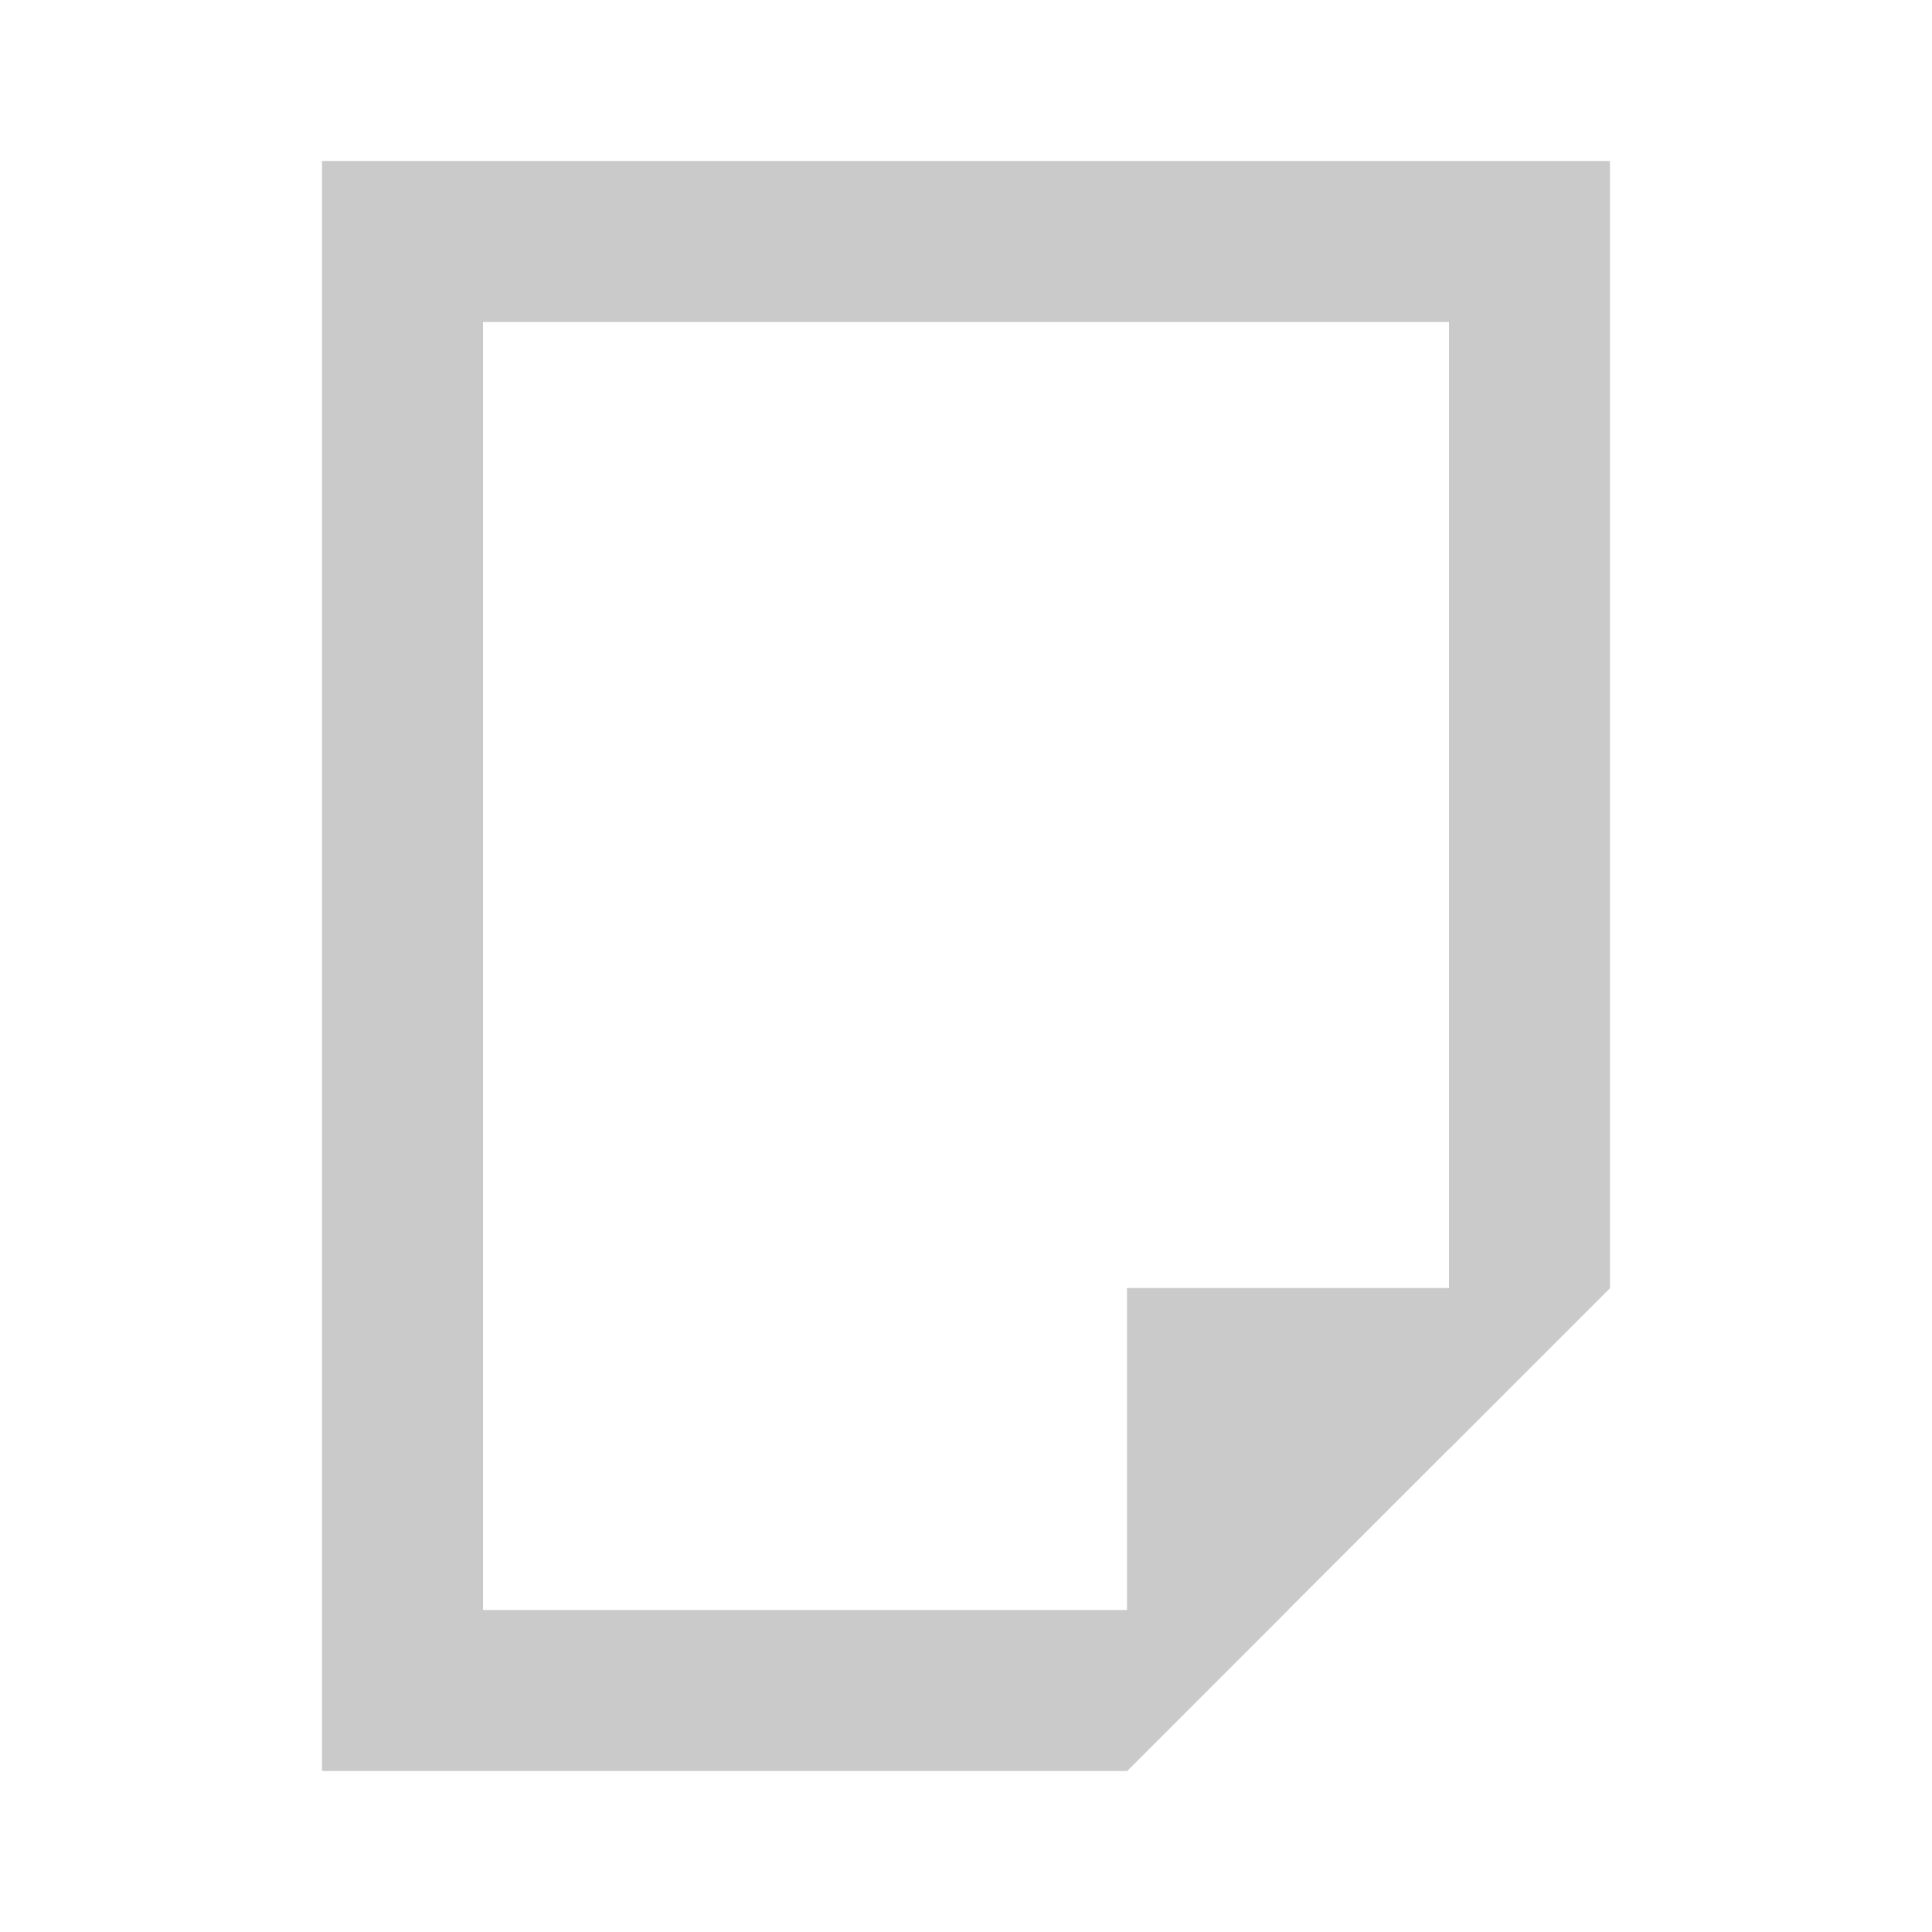
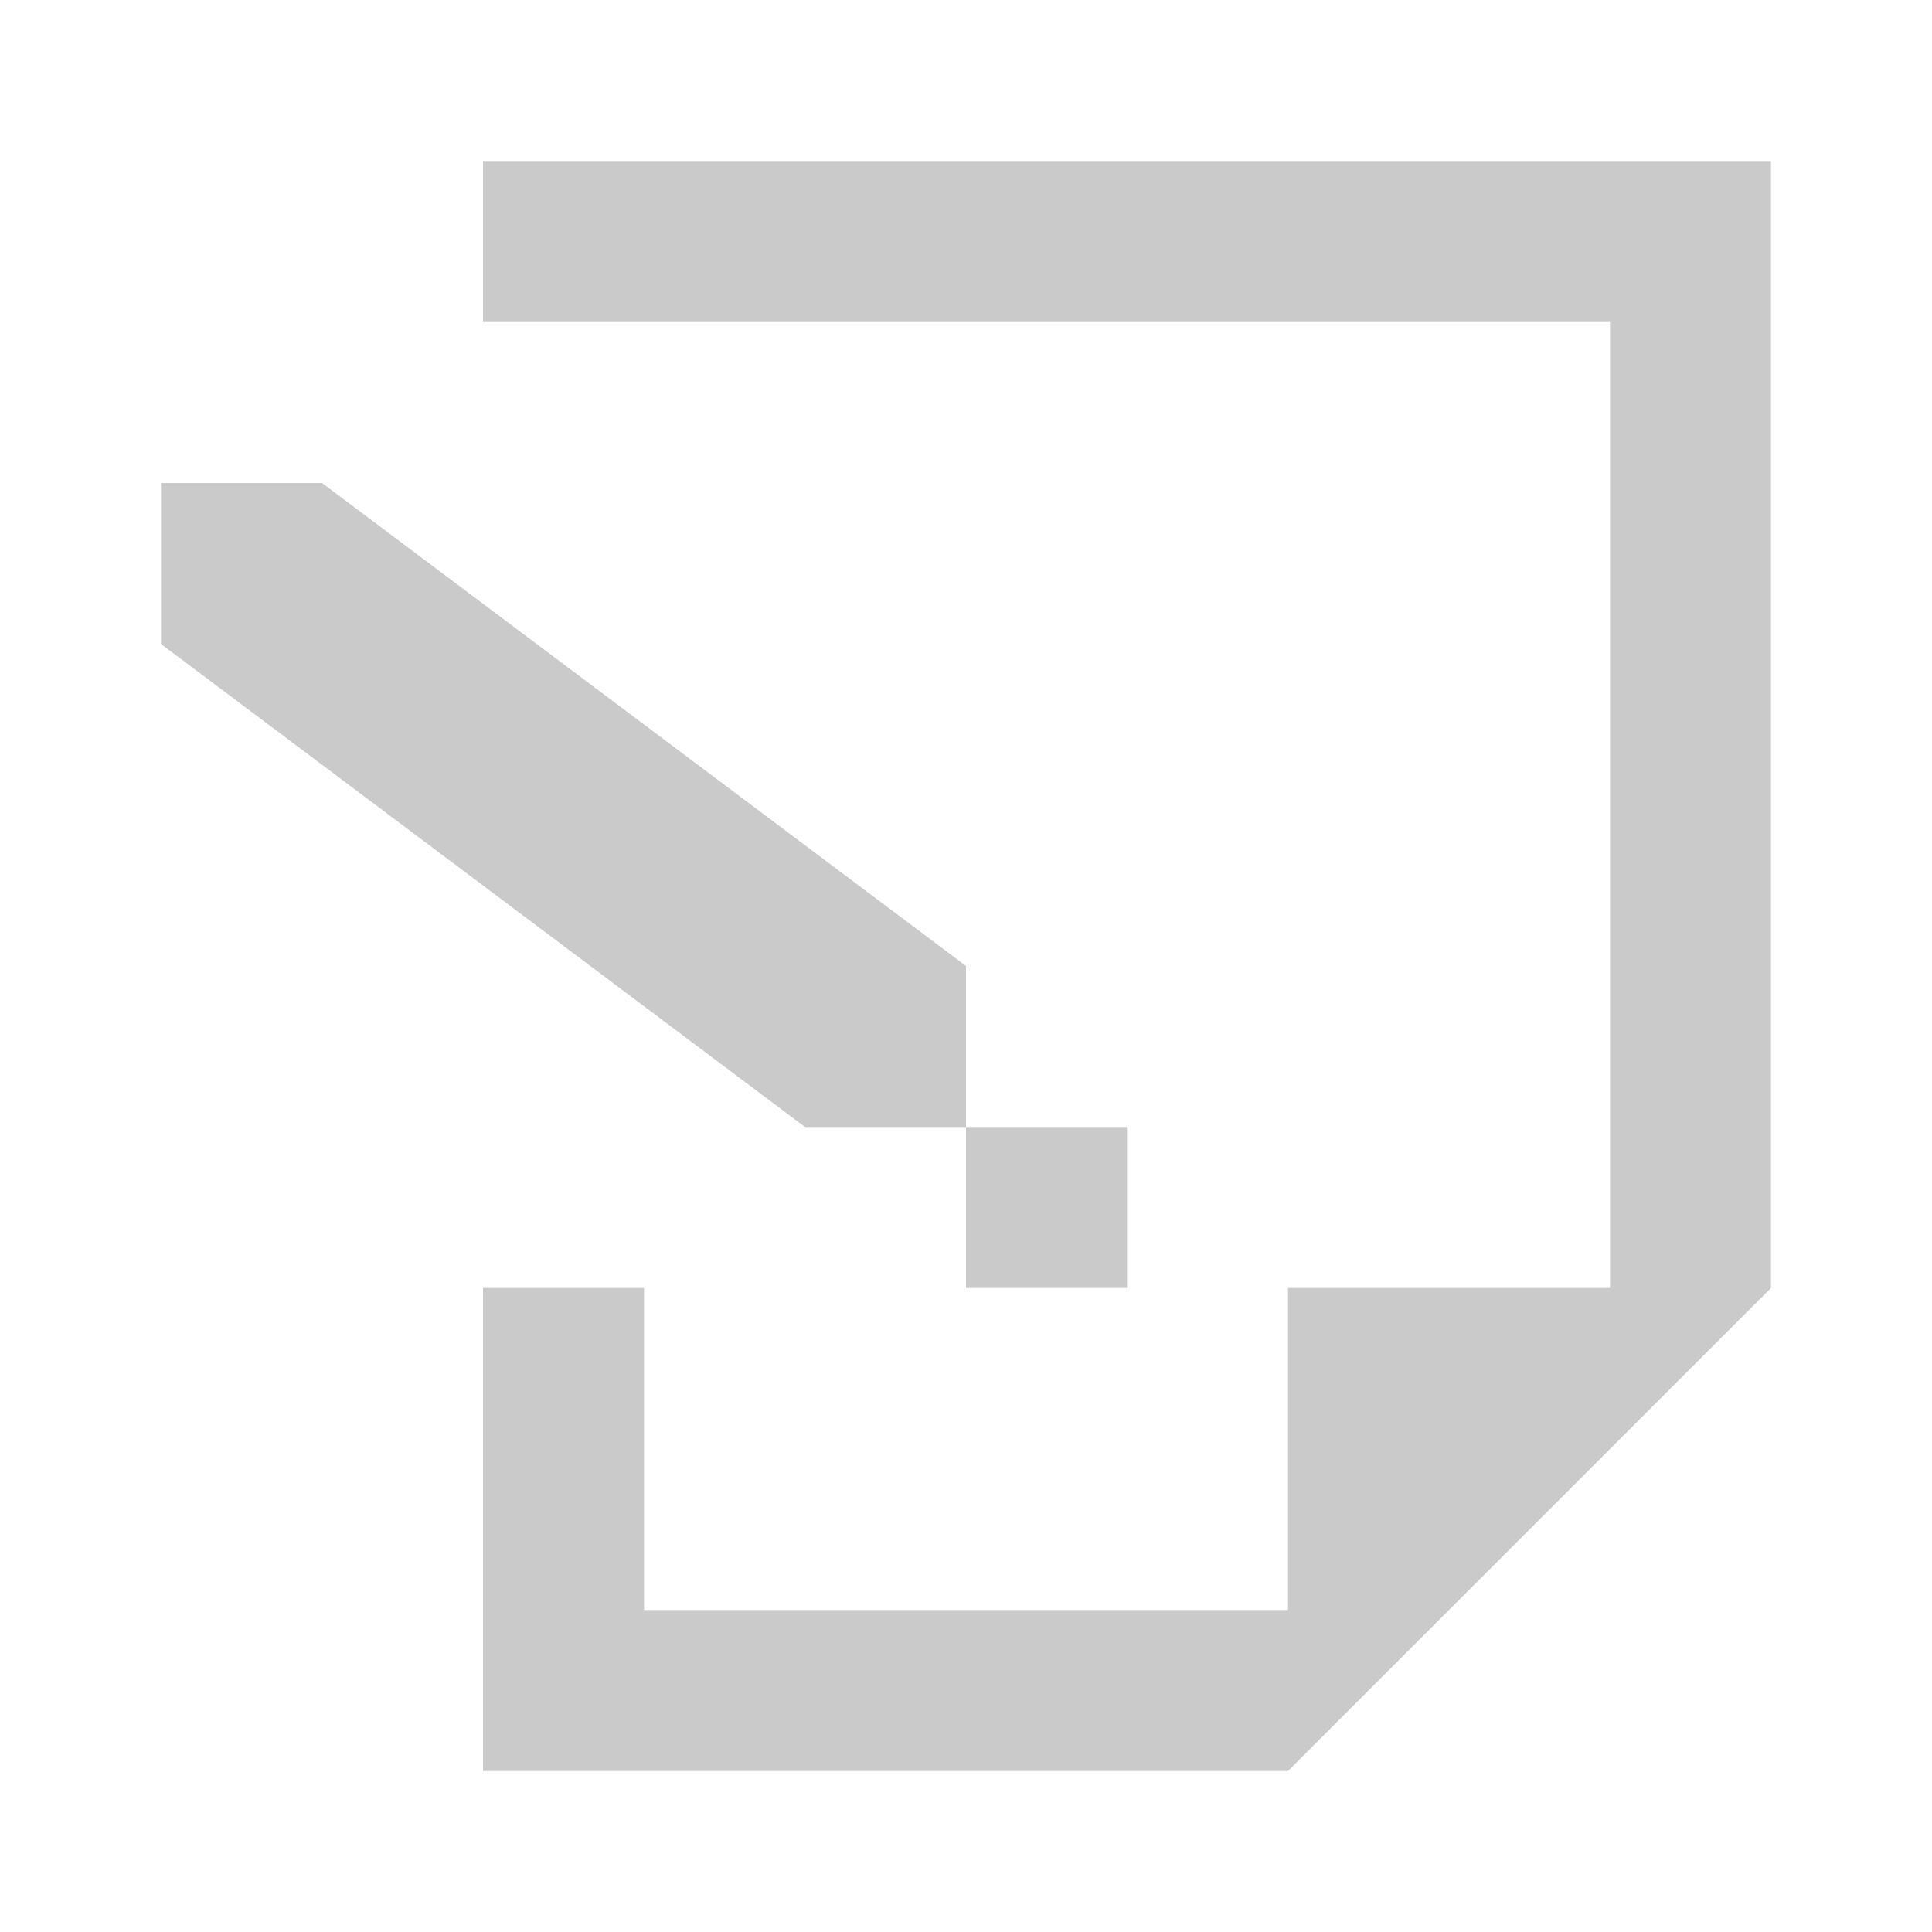
<svg xmlns="http://www.w3.org/2000/svg" width="12" height="12" viewBox="0 0 12 12" id="svg2" version="1.1">
  <defs id="defs4" />
  <g id="layer1" transform="translate(0,-1040.362)">
-     <path style="color:#000000;clip-rule:nonzero;display:inline;overflow:visible;visibility:visible;opacity:1;isolation:auto;mix-blend-mode:normal;color-interpolation:sRGB;color-interpolation-filters:linearRGB;solid-color:#000000;solid-opacity:1;fill:#cacaca;fill-opacity:1;fill-rule:nonzero;stroke:none;stroke-width:0;stroke-linecap:butt;stroke-linejoin:miter;stroke-miterlimit:4;stroke-dasharray:none;stroke-dashoffset:0;stroke-opacity:1;marker:none;color-rendering:auto;image-rendering:auto;shape-rendering:auto;text-rendering:auto;enable-background:accumulate" d="M 2 1 L 2 11 L 7 11 L 8 10 L 3 10 L 3 2 L 9 2 L 9 9 L 10 8 L 10 1 L 2 1 z " transform="translate(0,1040.362)" id="rect4146" />
-     <path style="fill:#cacaca;fill-rule:evenodd;stroke:none;stroke-width:1px;stroke-linecap:butt;stroke-linejoin:miter;stroke-opacity:1;fill-opacity:1" d="m 10,1048.362 -3,3 0,-3 3,0" id="path4154" />
+     <path style="color:#000000;clip-rule:nonzero;display:inline;overflow:visible;visibility:visible;opacity:1;isolation:auto;mix-blend-mode:normal;color-interpolation:sRGB;color-interpolation-filters:linearRGB;solid-color:#000000;solid-opacity:1;fill:#cacaca;fill-opacity:1;fill-rule:nonzero;stroke:none;stroke-width:0;stroke-linecap:butt;stroke-linejoin:miter;stroke-miterlimit:4;stroke-dasharray:none;stroke-dashoffset:0;stroke-opacity:1;marker:none;color-rendering:auto;image-rendering:auto;shape-rendering:auto;text-rendering:auto;enable-background:accumulate" d="M 3 1 L 3 2 L 4 2 L 5 2 L 10 2 L 10 8 L 8 8 L 8 10 L 4 10 L 4 8 L 3 8 L 3 11 L 8 11 L 9 10 L 10 9 L 11 8 L 11 1 L 3 1 z " transform="translate(0,1040.362)" id="rect4146" />
+     <path style="fill:#cacaca;fill-opacity:1;fill-rule:evenodd;stroke:none;stroke-width:1px;stroke-linecap:butt;stroke-linejoin:miter;stroke-opacity:1" d="m 1,1043.362 1,0 4,3 0,1 -1,0 -4,-3 z" id="path4137" />
+     <path style="fill:#cacaca;fill-opacity:1;fill-rule:evenodd;stroke:none;stroke-width:1px;stroke-linecap:butt;stroke-linejoin:miter;stroke-opacity:1" d="m 6,1047.362 0,1 1,0 0,-1 z" id="path4139" />
  </g>
</svg>
